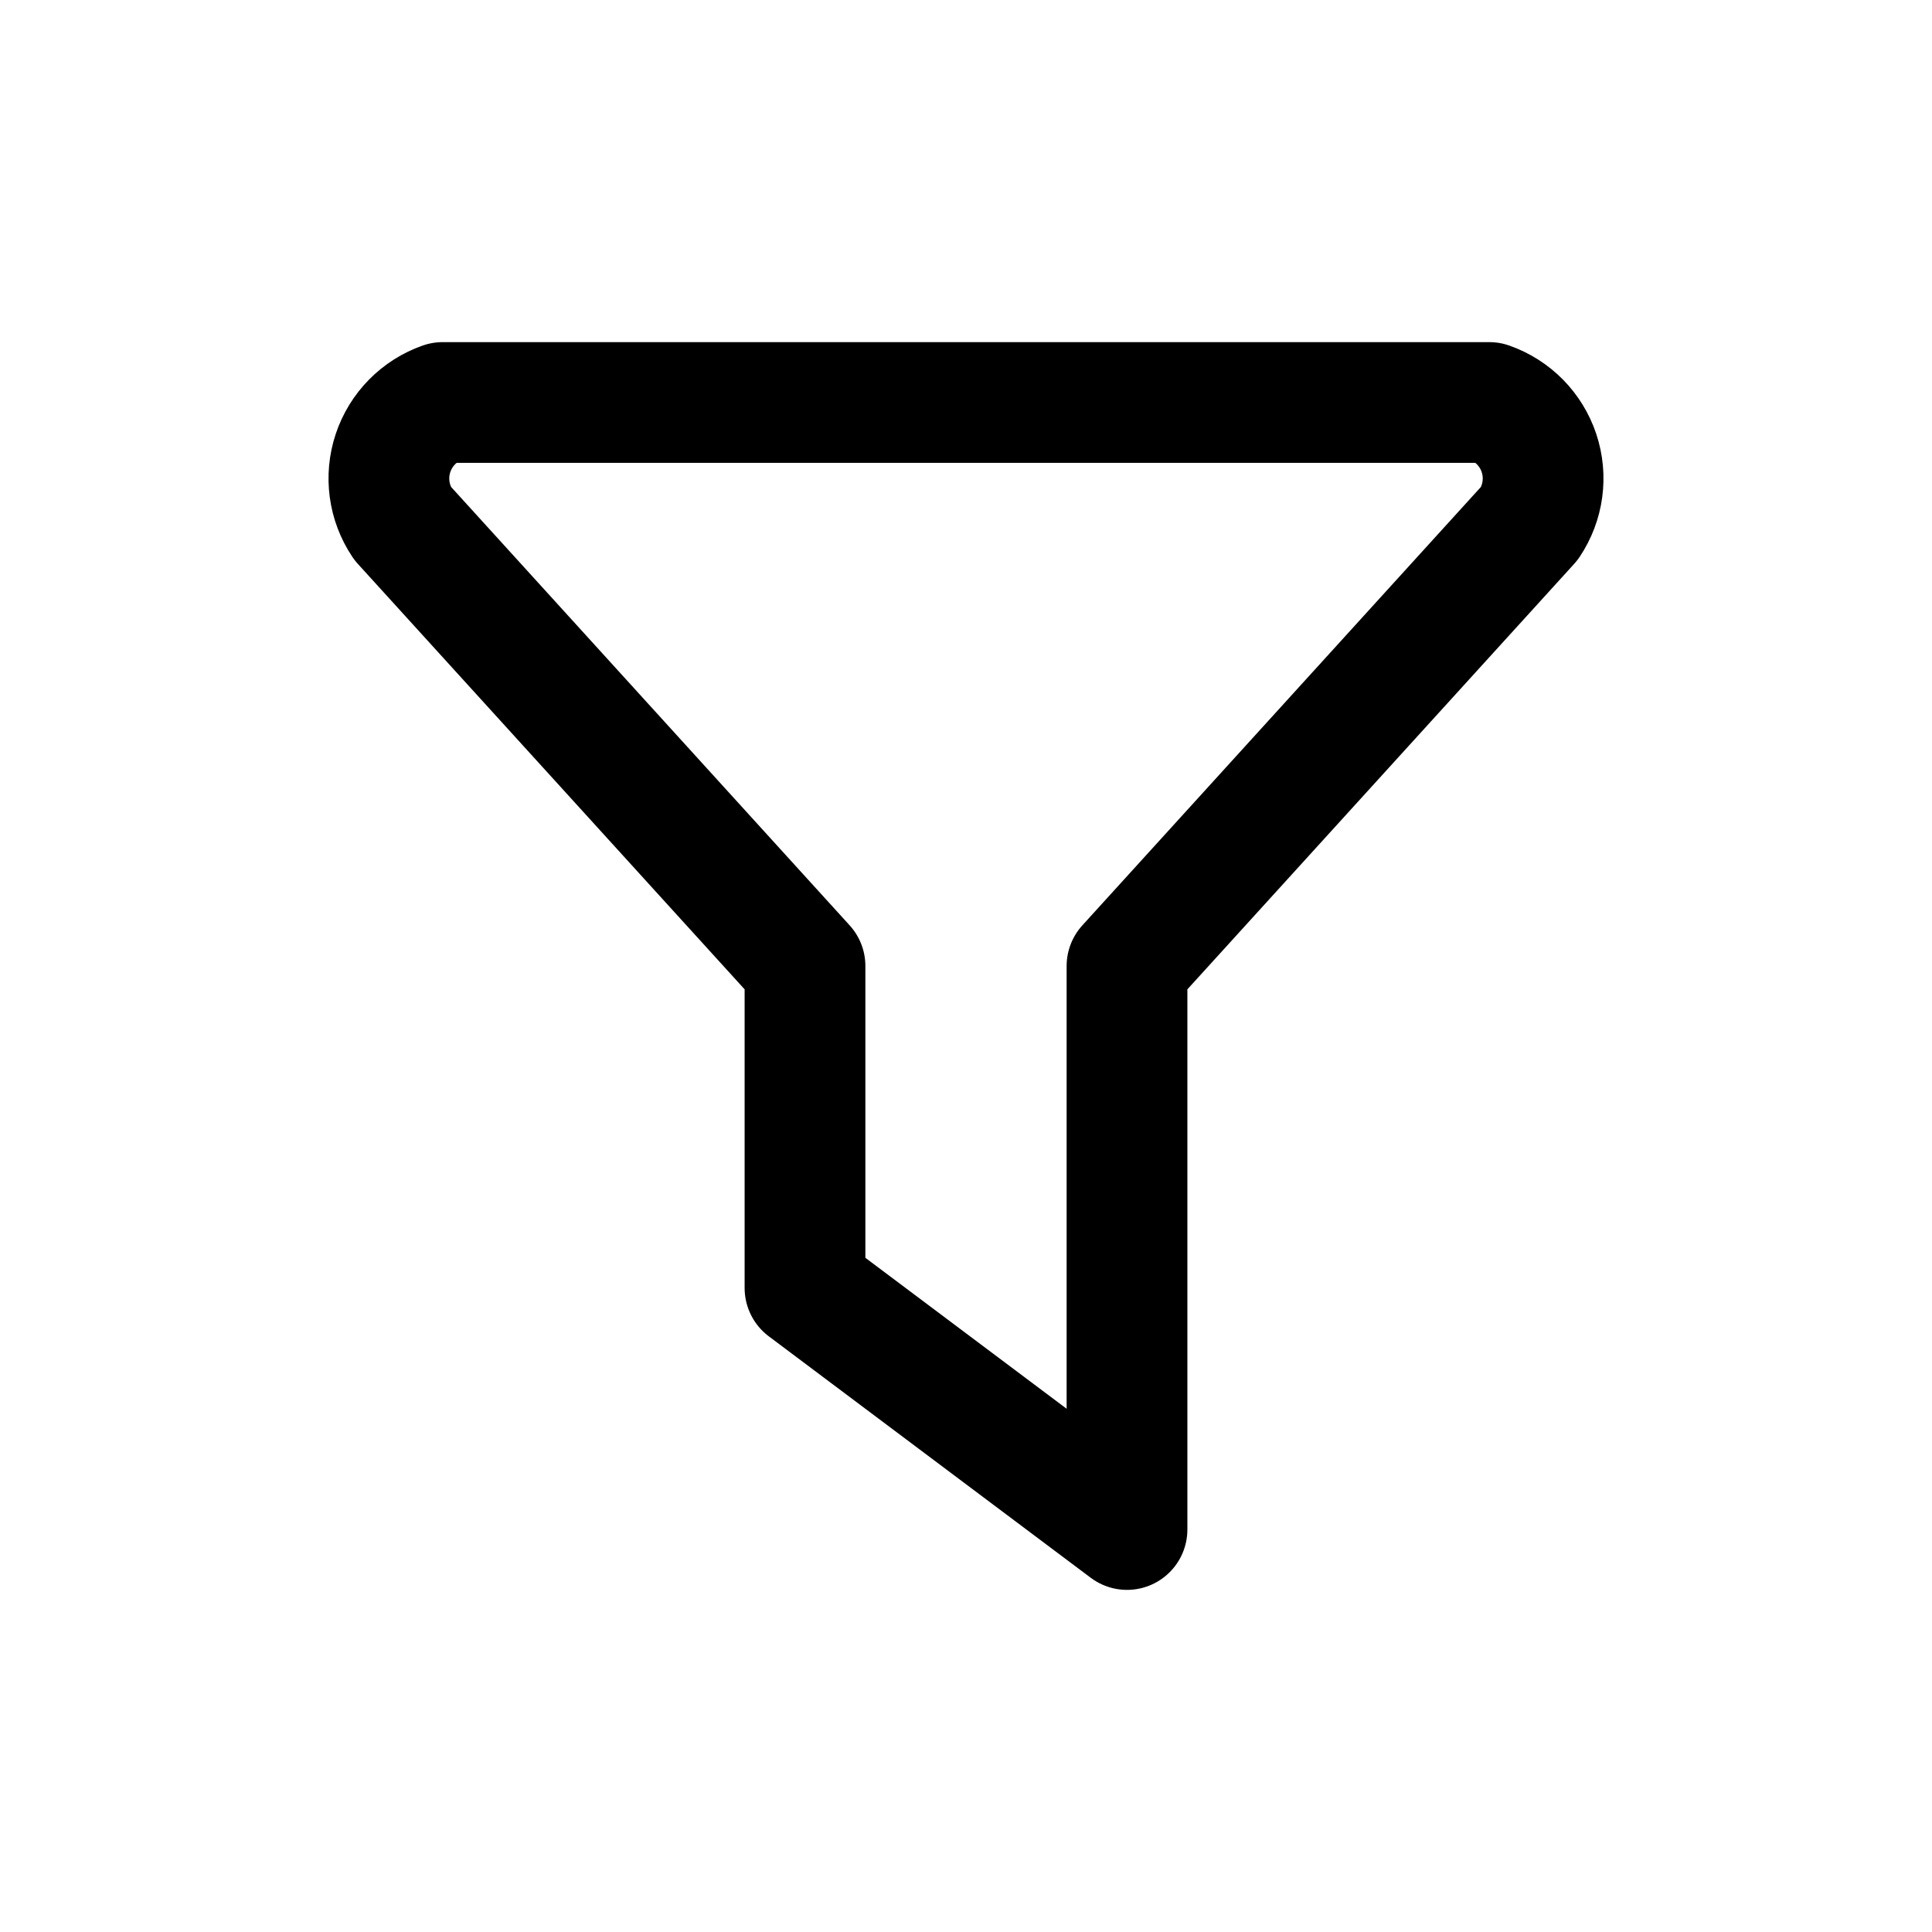
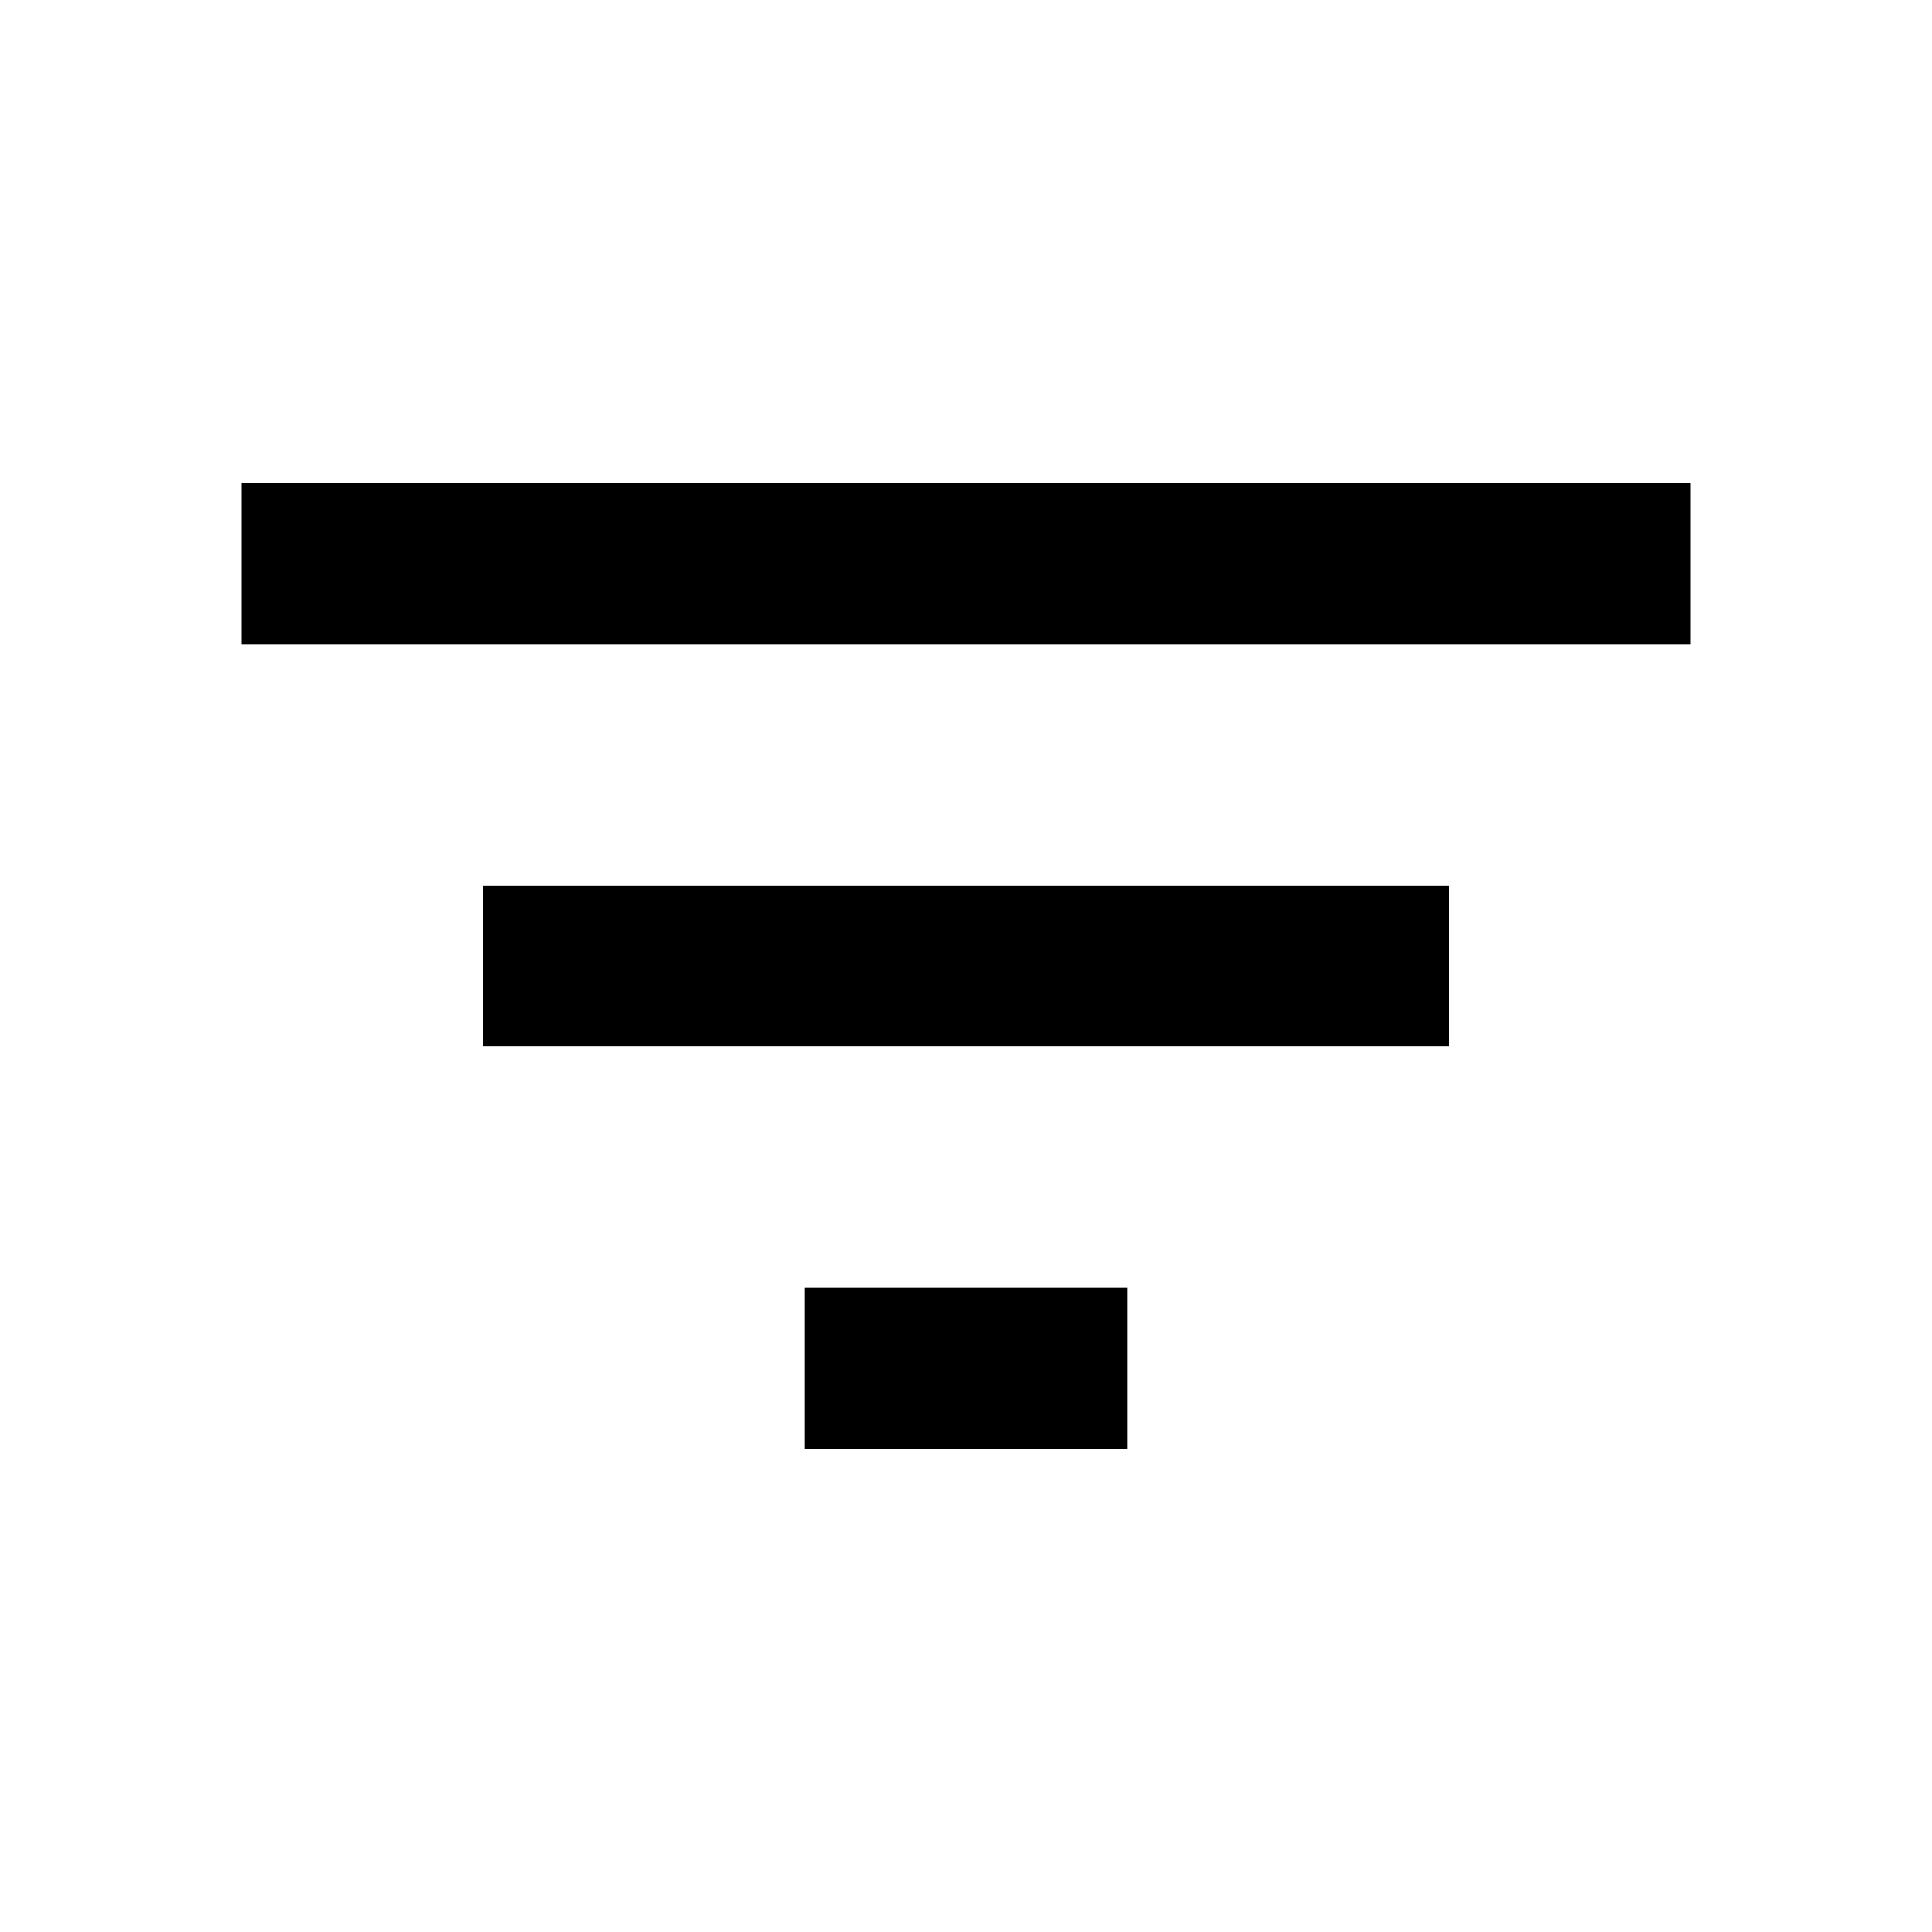
- <svg xmlns="http://www.w3.org/2000/svg" data-icon-name="icon-tabler-filter" width="24" height="24" viewBox="0 0 24 24" stroke-width="1.5" stroke="currentColor" fill="none" stroke-linecap="round" stroke-linejoin="round">
-   <path stroke="none" d="M0 0h24v24H0z" fill="none" />
-   <path d="M5.5 5h13a1 1 0 0 1 .5 1.5l-5 5.5l0 7l-4 -3l0 -4l-5 -5.5a1 1 0 0 1 .5 -1.5" />
+ <svg xmlns="http://www.w3.org/2000/svg" width="18" height="18" viewBox="0 0 24 24">
+   <path d="M0 0h24v24H0V0z" fill="none" />
+   <path d="M10 18h4v-2h-4v2zM3 6v2h18V6H3zm3 7h12v-2H6v2z" fill="currentColor" />
</svg>
